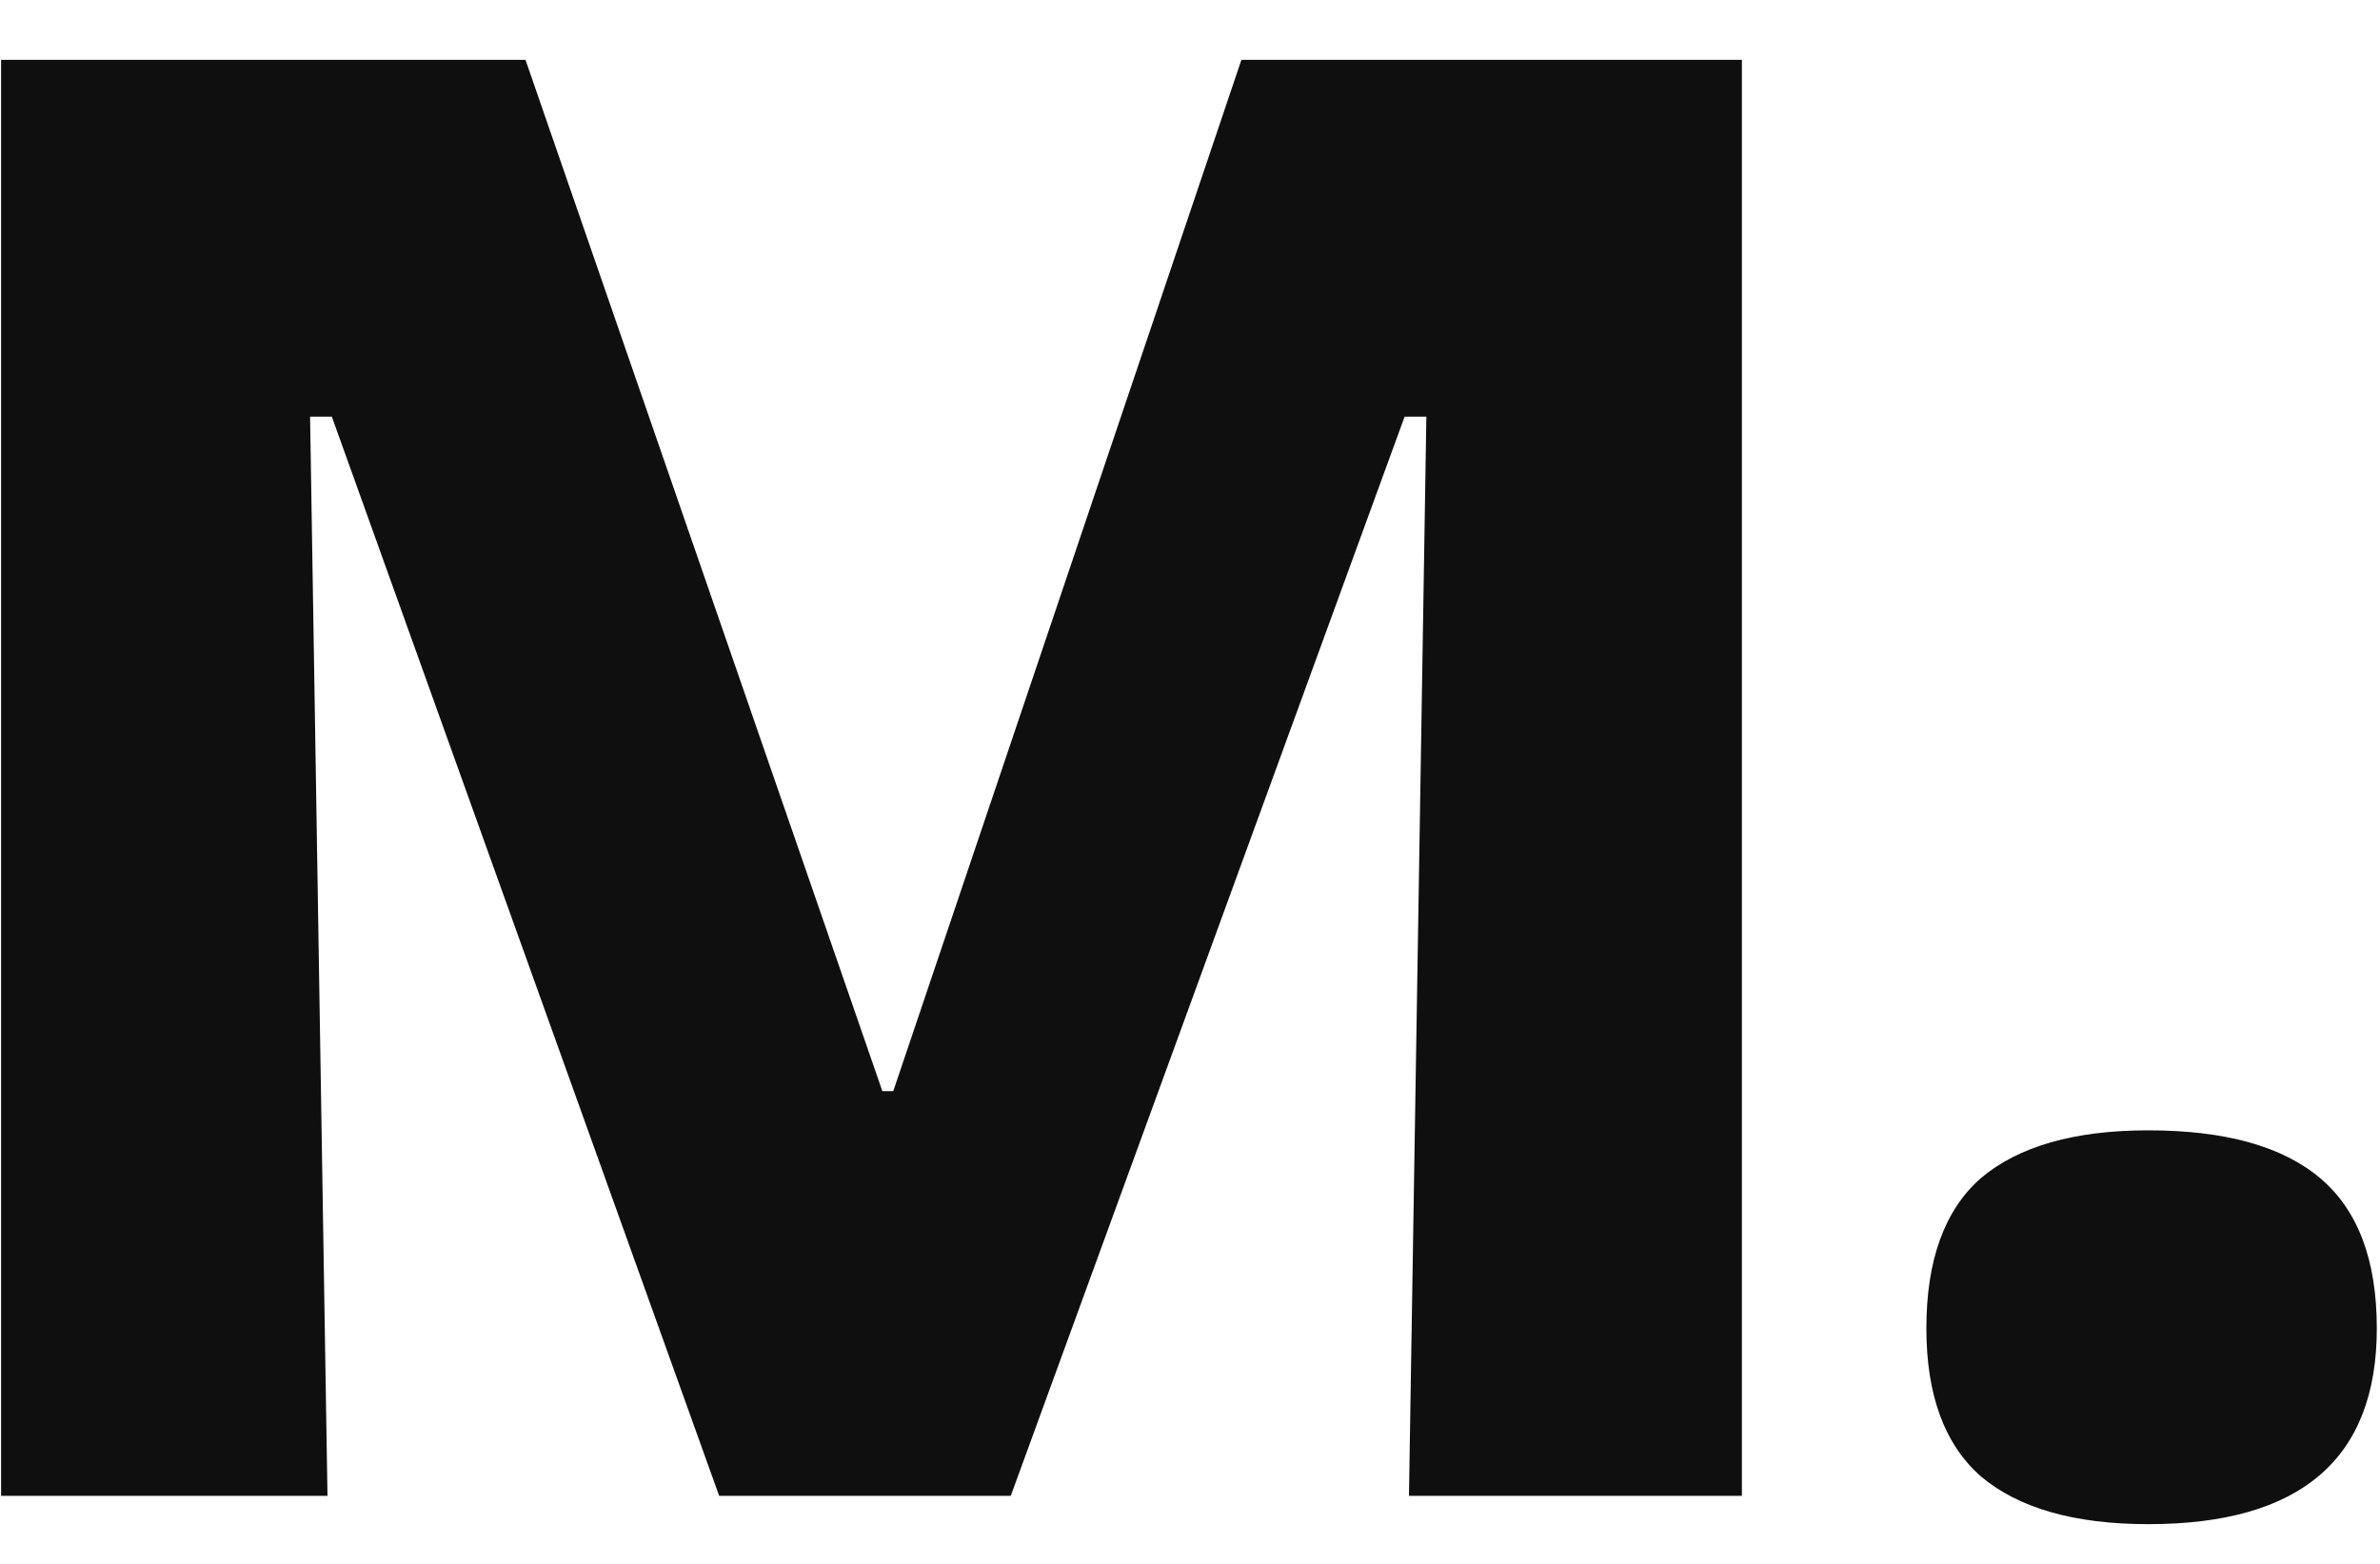
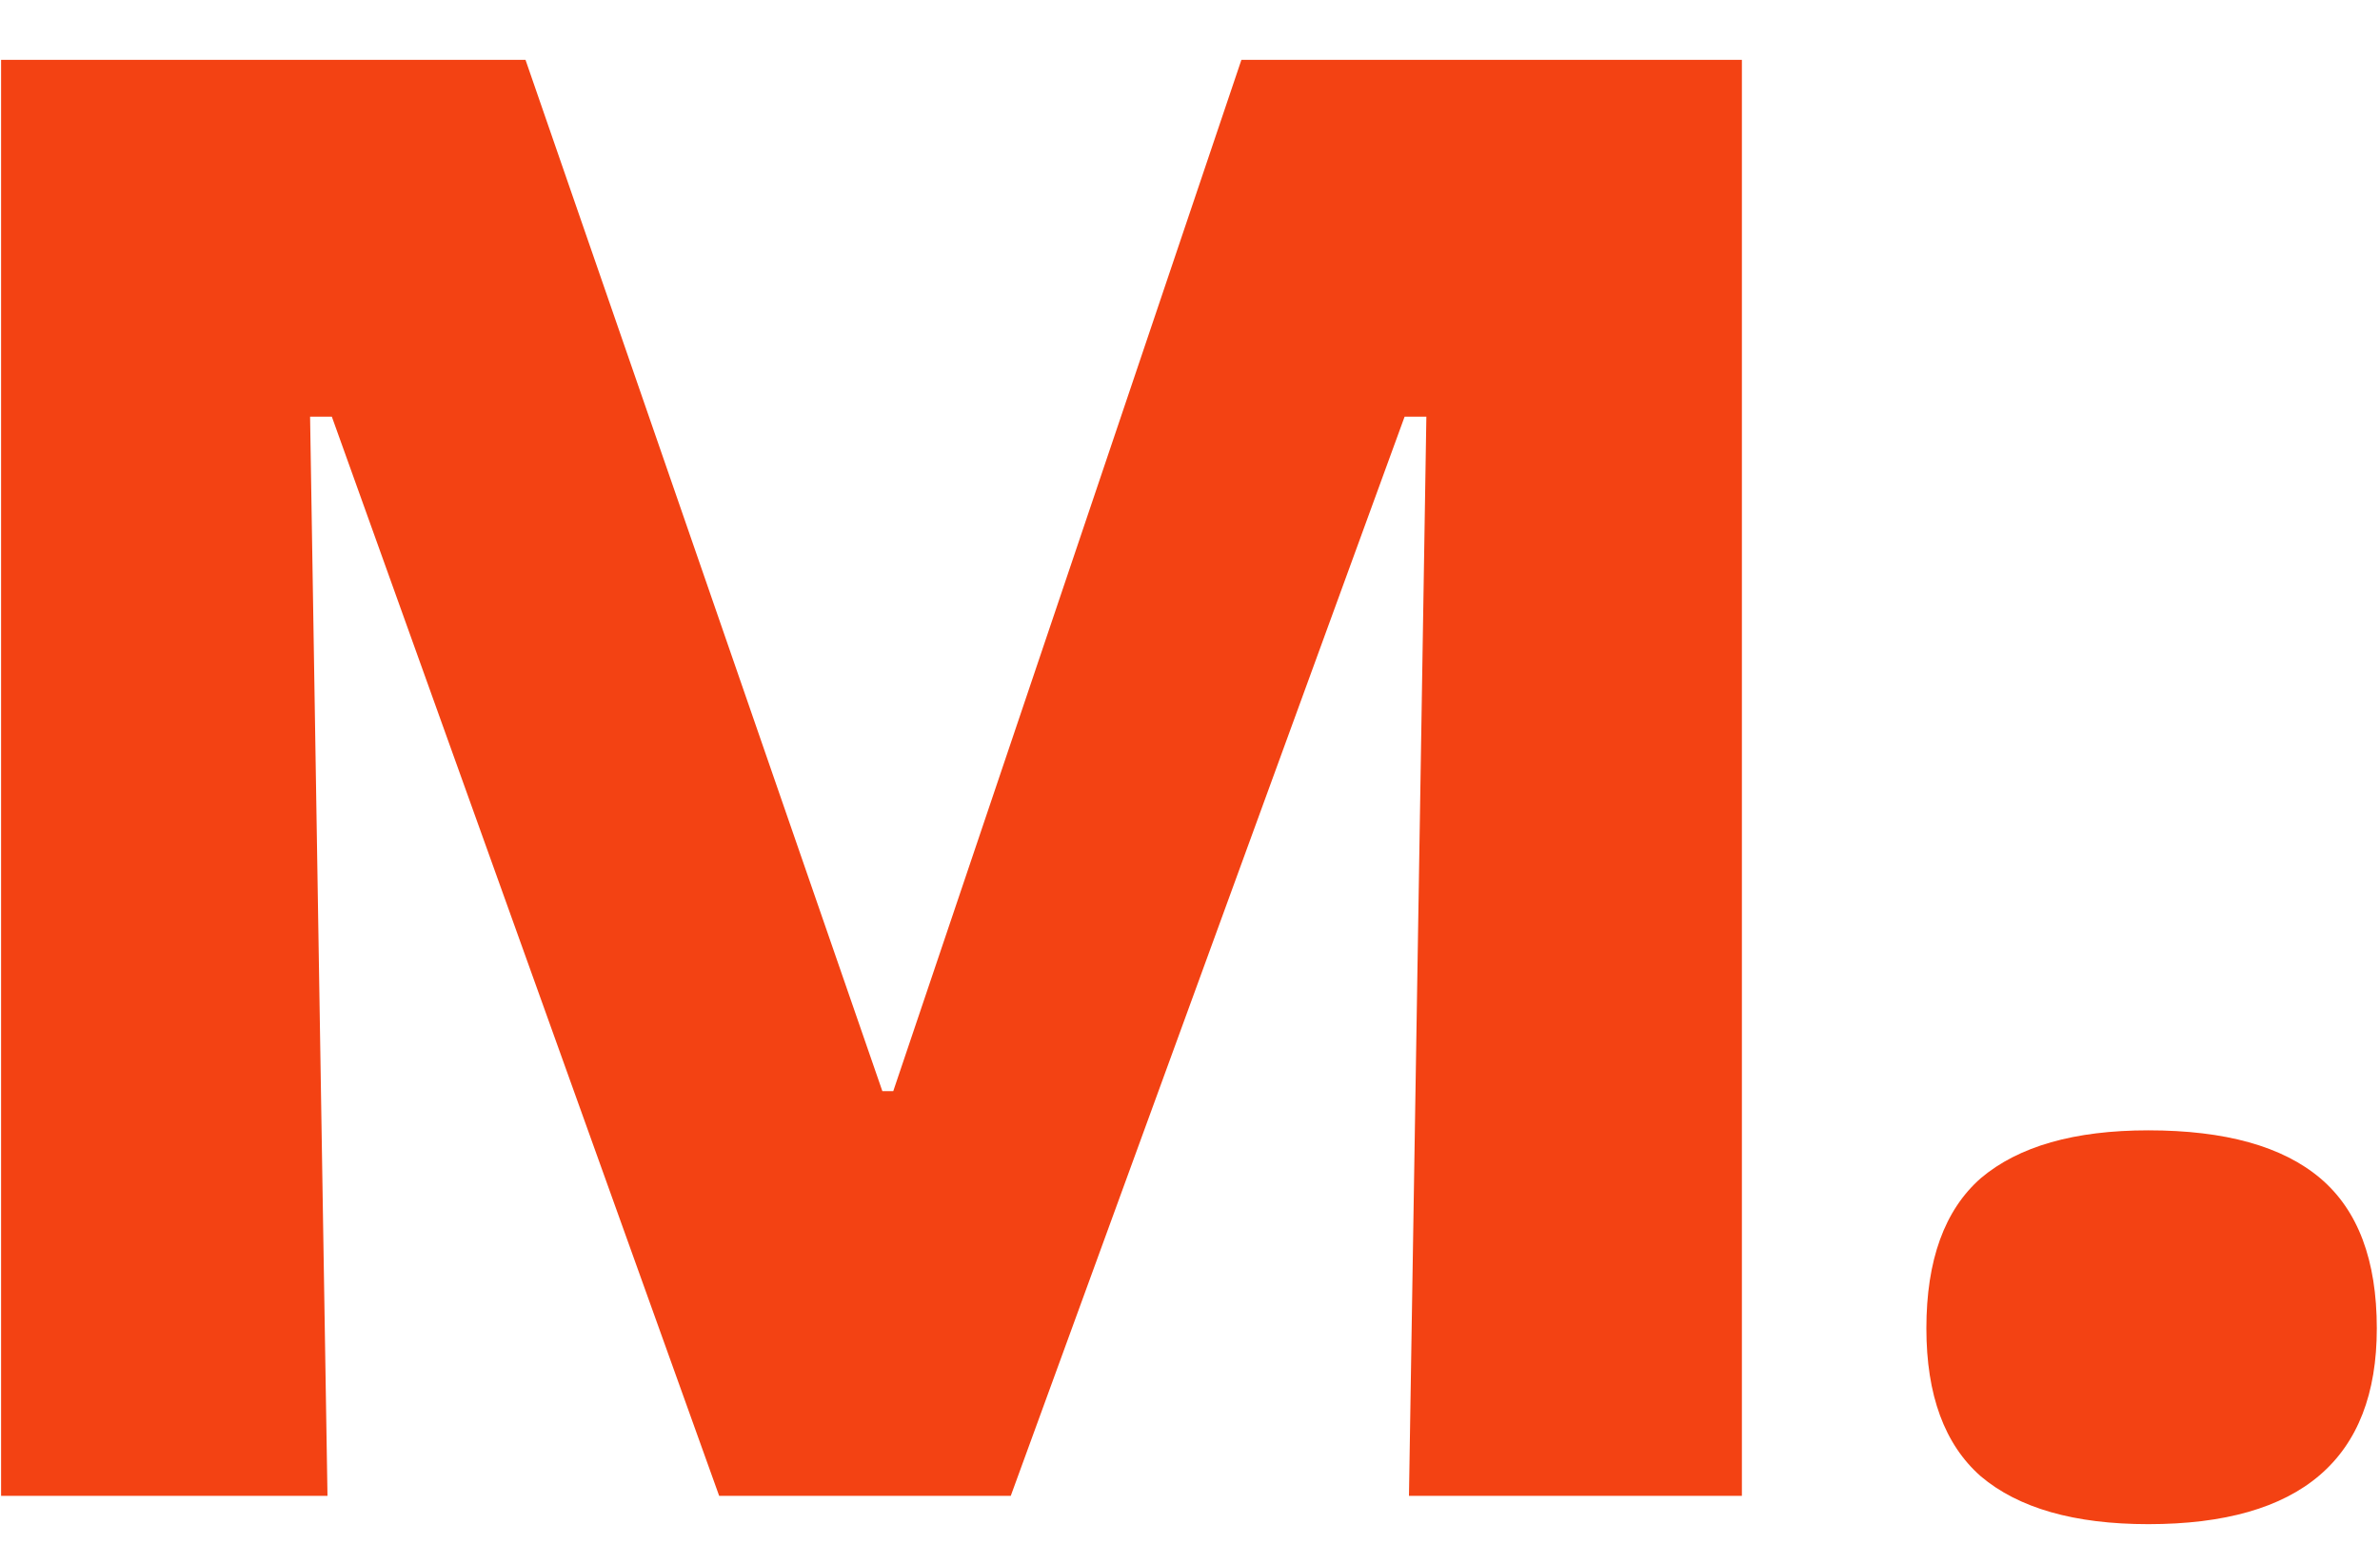
<svg xmlns="http://www.w3.org/2000/svg" width="35" height="23" viewBox="0 0 35 23" fill="none">
-   <path d="M0.016 22V0.88H7.728L12.976 16.048H13.136L18.256 0.88H25.616V22H20.72L20.976 6.128H20.656L14.864 22H10.576L4.88 6.128H4.56L4.816 22H0.016ZM31.593 22.416C30.505 22.416 29.684 22.181 29.129 21.712C28.596 21.243 28.329 20.517 28.329 19.536C28.329 18.533 28.596 17.797 29.129 17.328C29.684 16.859 30.505 16.624 31.593 16.624C32.724 16.624 33.566 16.859 34.121 17.328C34.676 17.797 34.953 18.533 34.953 19.536C34.953 21.456 33.833 22.416 31.593 22.416Z" fill="#0F0F0F" />
+   <path d="M0.016 22V0.88H7.728L12.976 16.048H13.136L18.256 0.88H25.616V22H20.72L20.976 6.128H20.656L14.864 22H10.576L4.88 6.128H4.56L4.816 22H0.016ZM31.593 22.416C30.505 22.416 29.684 22.181 29.129 21.712C28.596 21.243 28.329 20.517 28.329 19.536C28.329 18.533 28.596 17.797 29.129 17.328C29.684 16.859 30.505 16.624 31.593 16.624C32.724 16.624 33.566 16.859 34.121 17.328C34.676 17.797 34.953 18.533 34.953 19.536C34.953 21.456 33.833 22.416 31.593 22.416Z" fill="#f34213" />
</svg>
